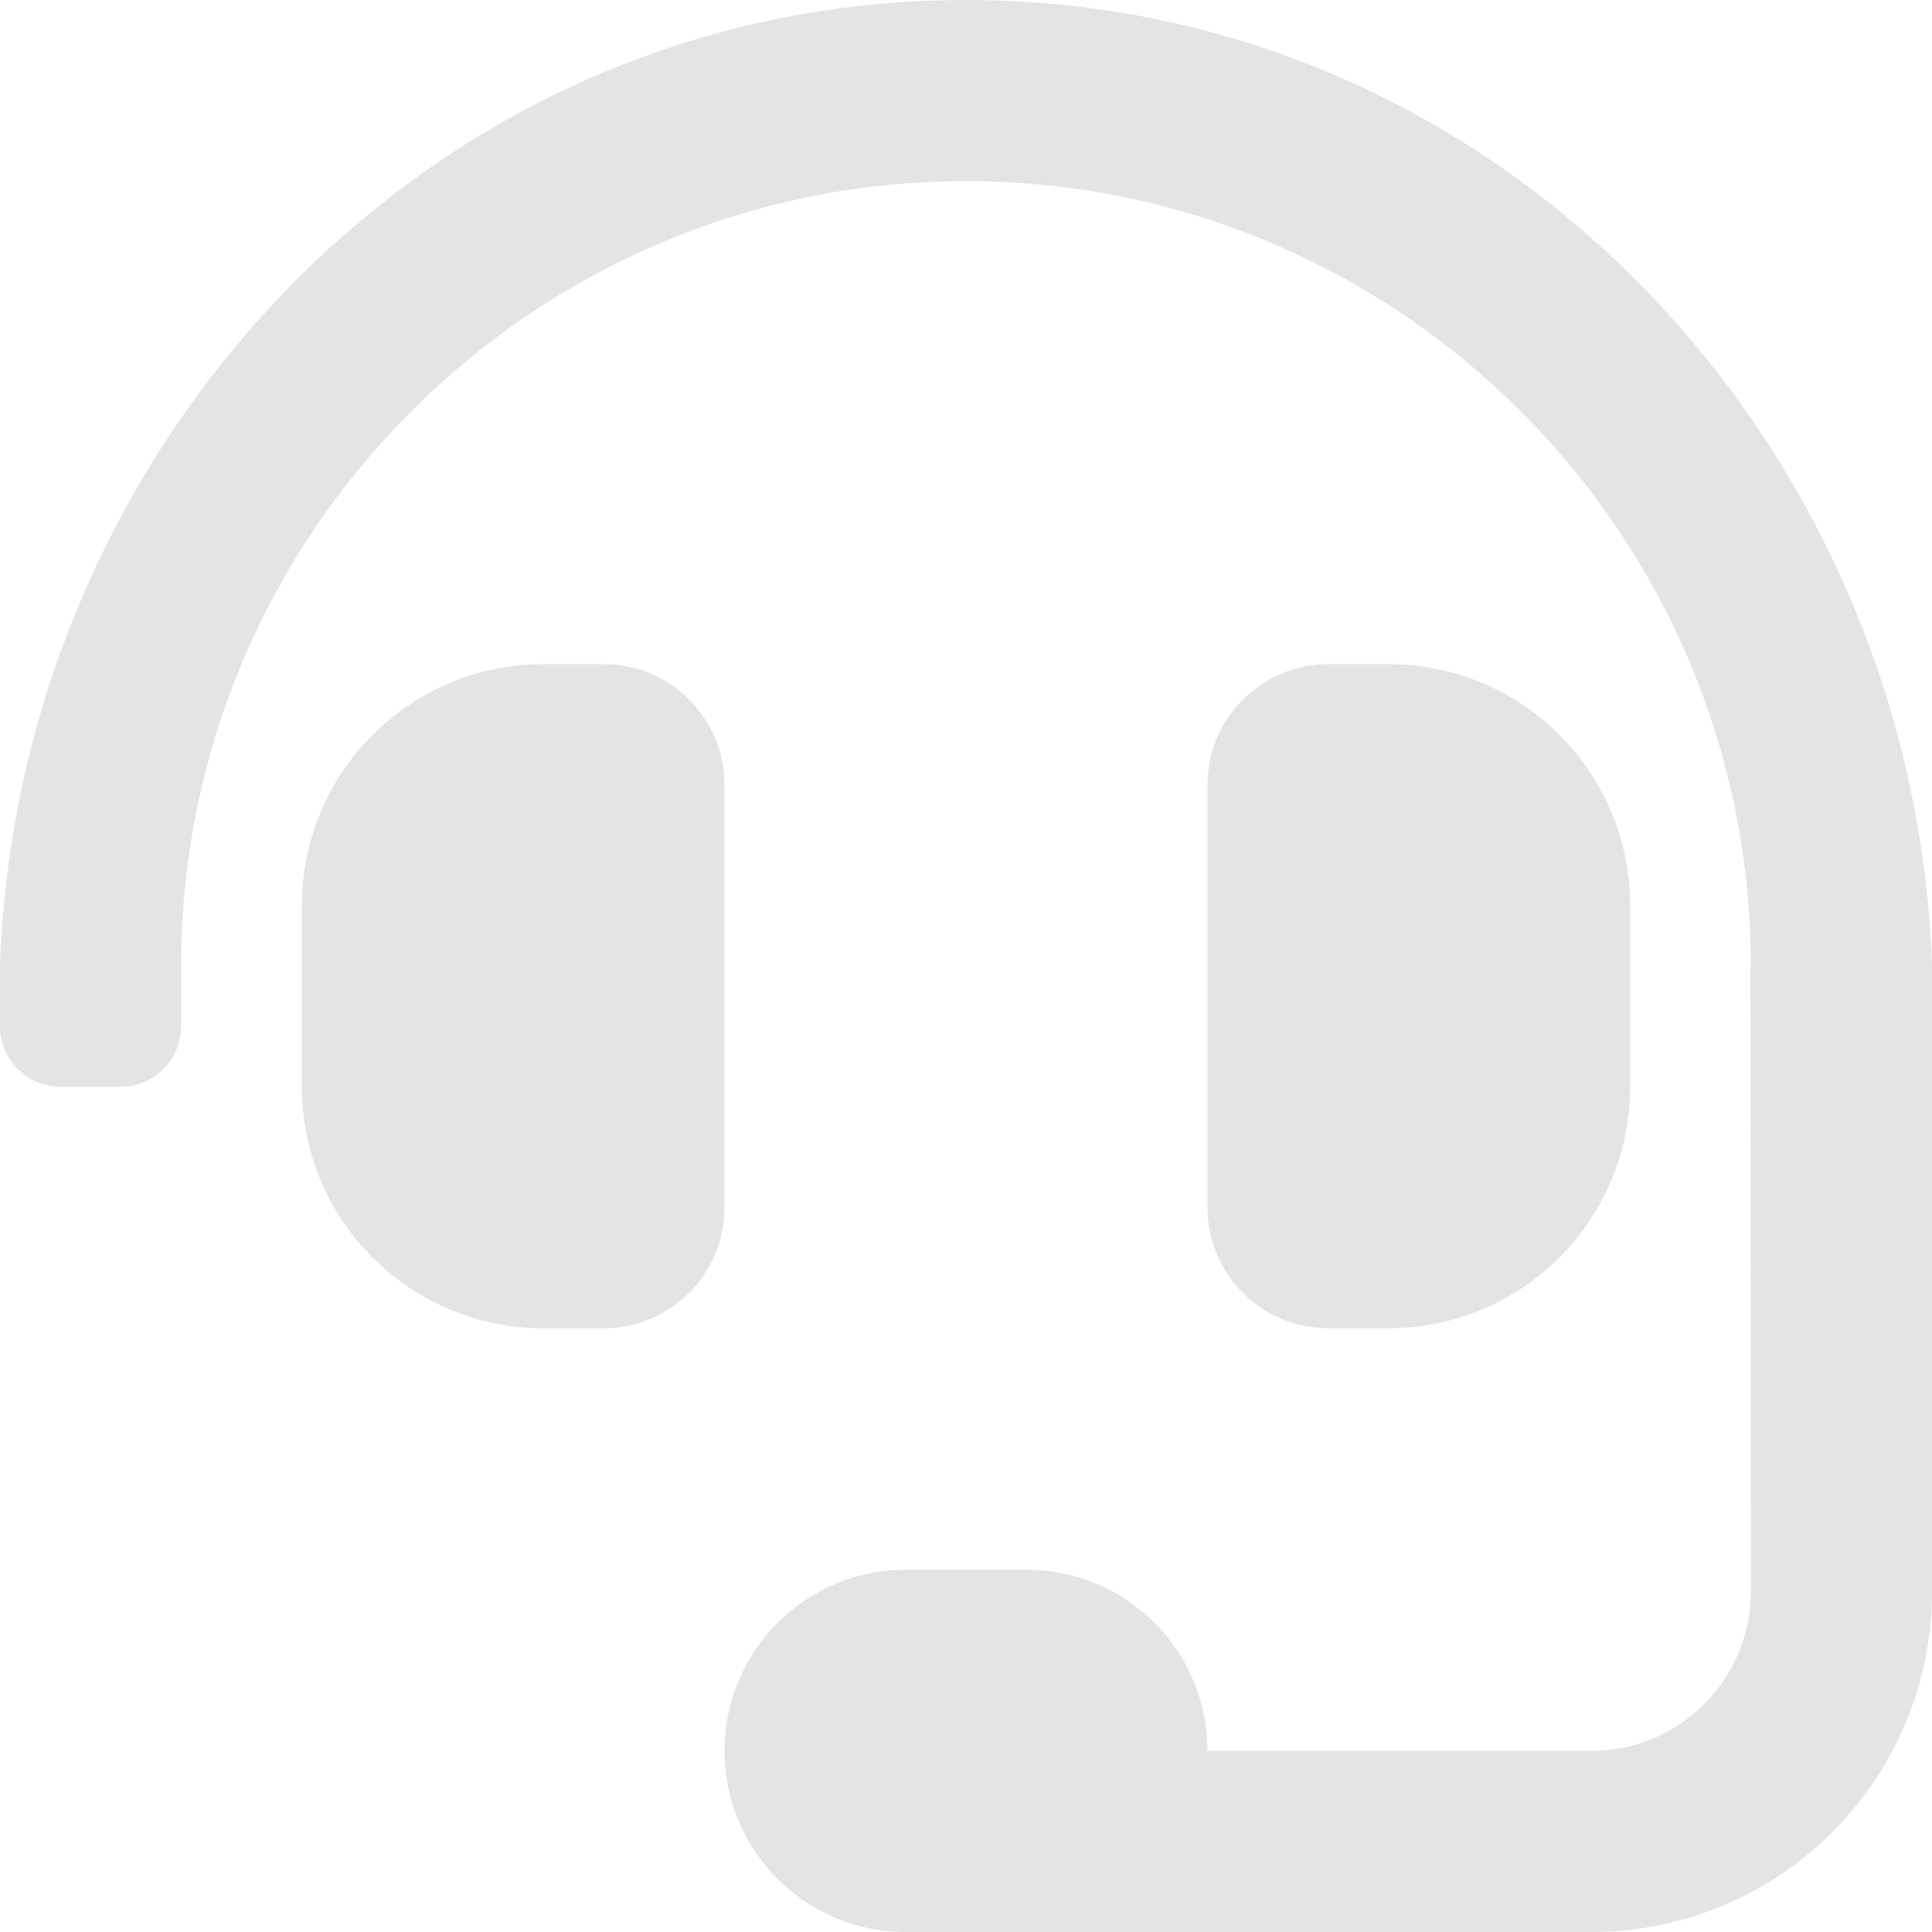
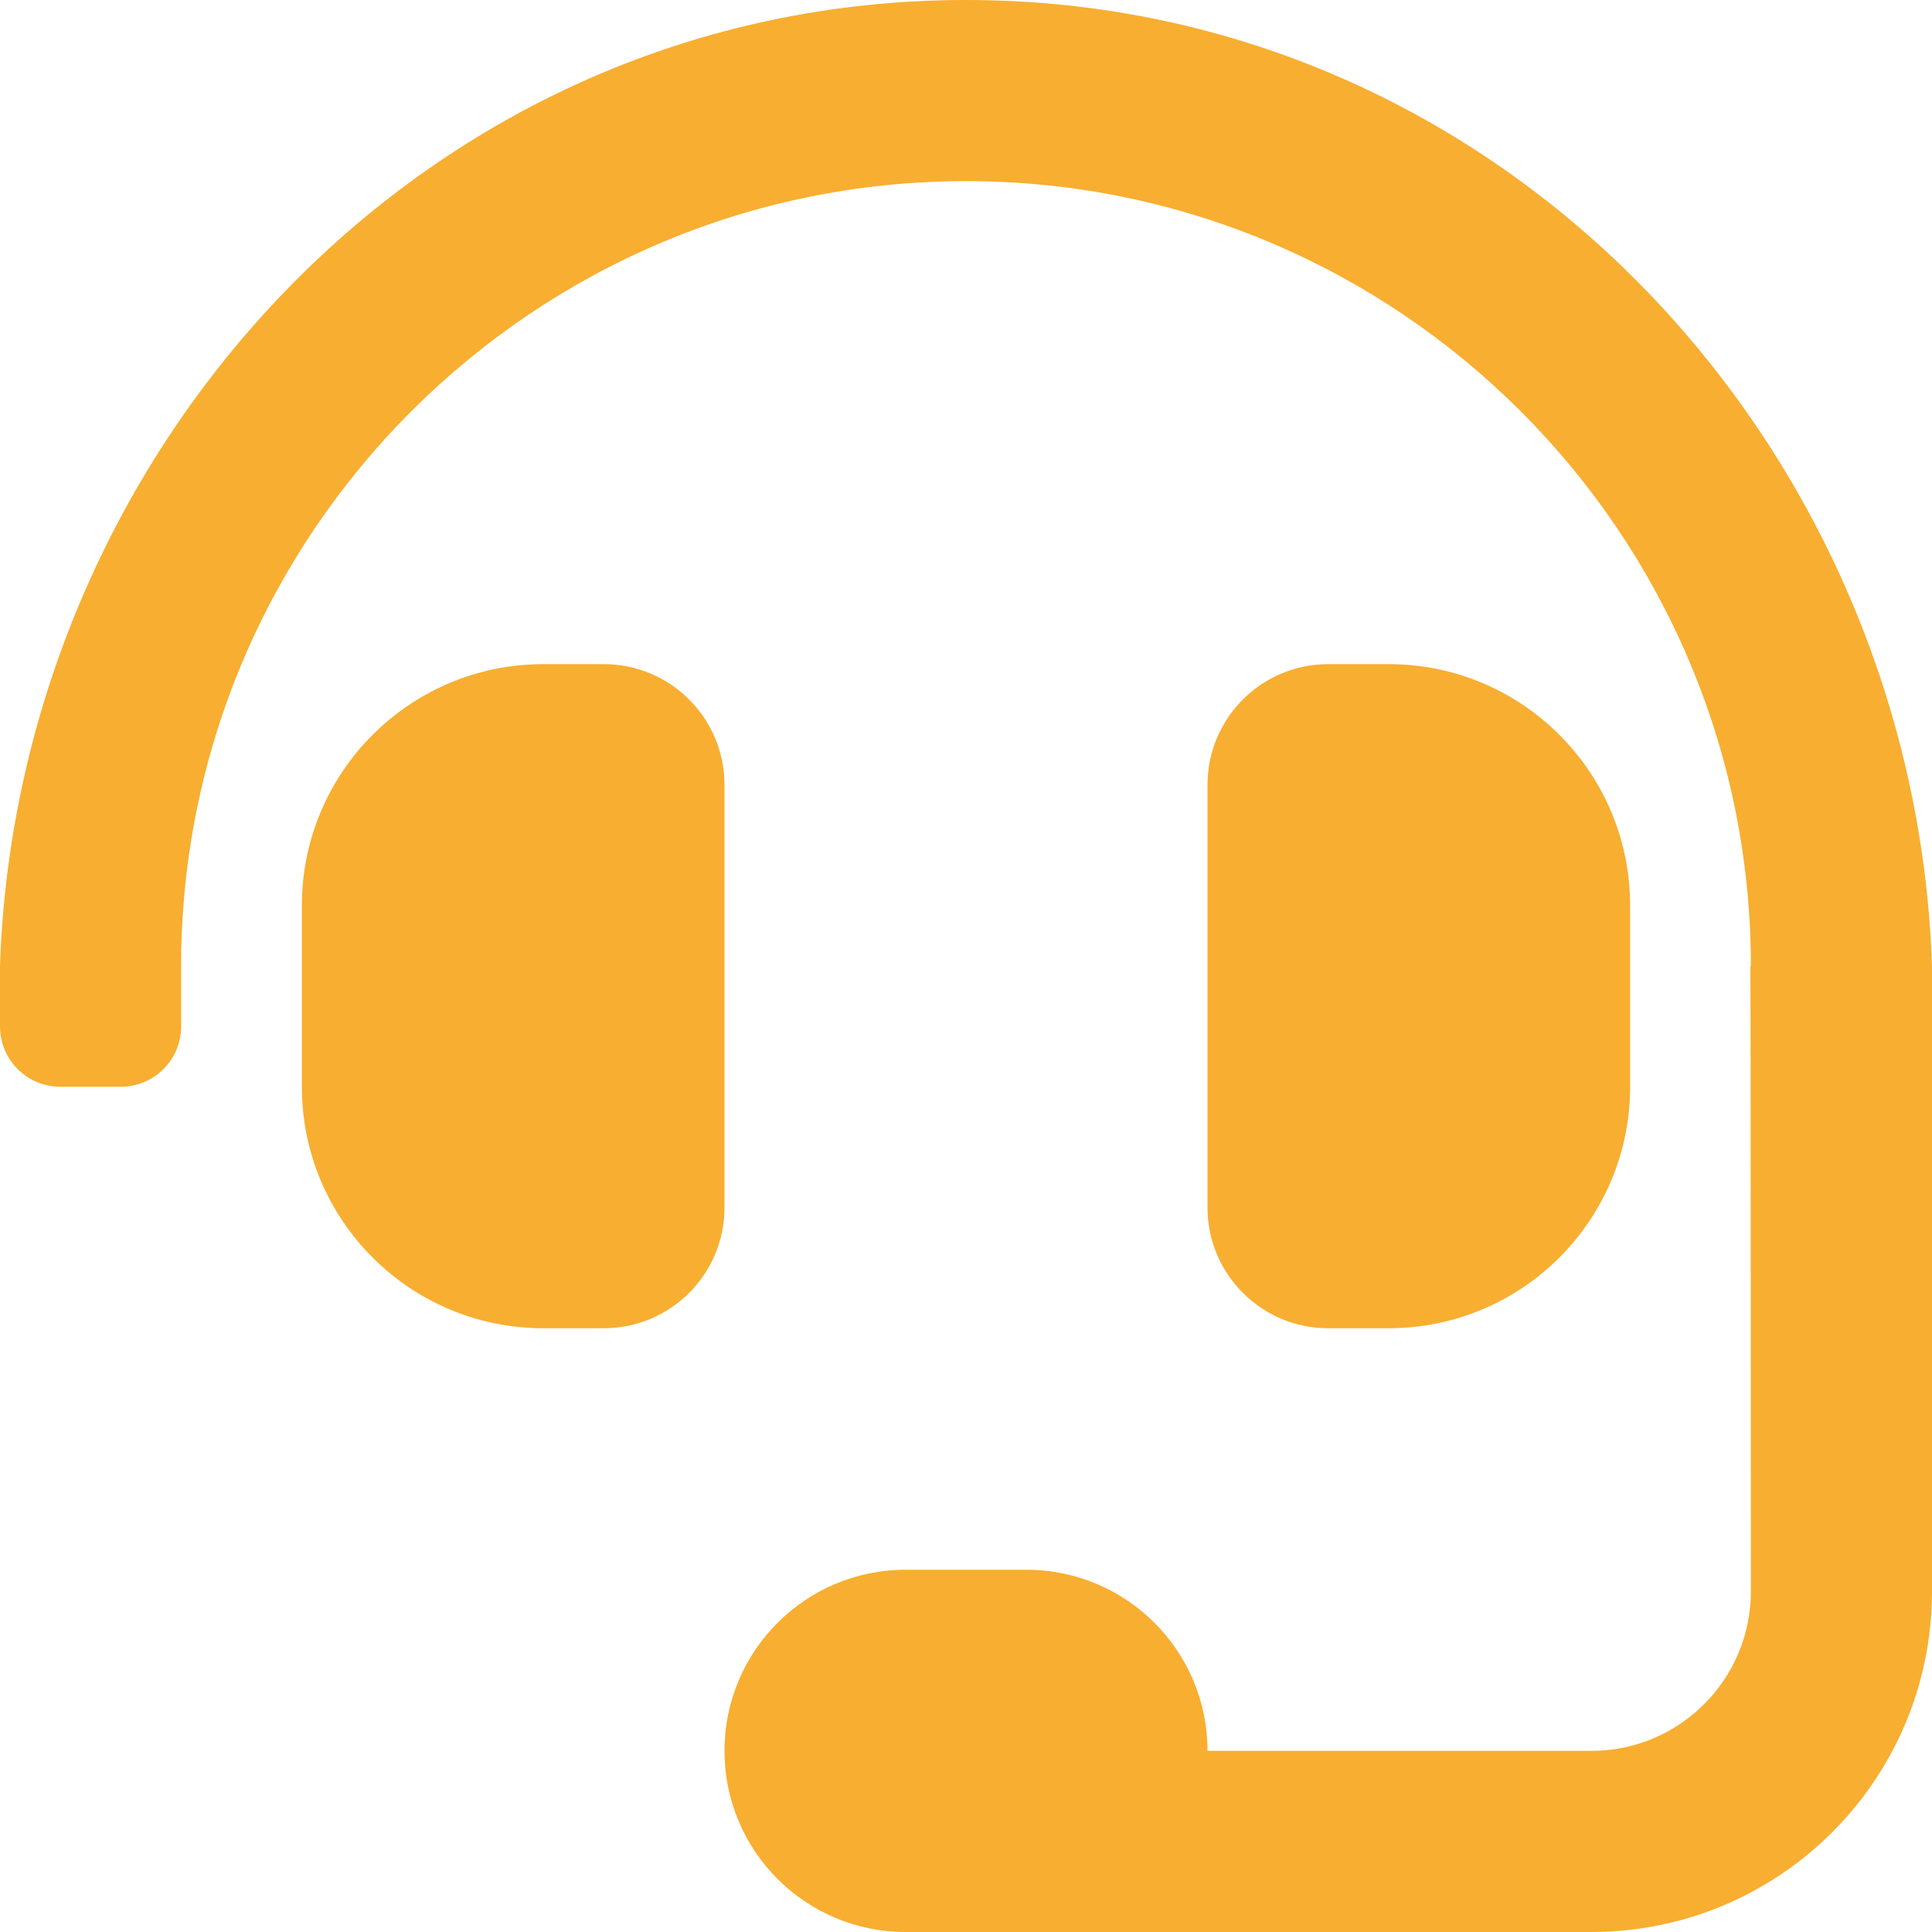
<svg xmlns="http://www.w3.org/2000/svg" aria-hidden="true" focusable="false" data-prefix="fas" data-icon="headset" class="svg-inline--fa fa-headset fa-w-16" role="img" viewBox="0 0 512 512">
-   <path fill="rgba(224,224,224,0.878)" d="M192 208c0-17.67-14.33-32-32-32h-16c-35.35 0-64 28.65-64 64v48c0 35.35 28.65 64 64 64h16c17.67 0 32-14.33 32-32V208zm176 144c35.35 0 64-28.65 64-64v-48c0-35.35-28.65-64-64-64h-16c-17.67 0-32 14.33-32 32v112c0 17.67 14.33 32 32 32h16zM256 0C113.18 0 4.58 118.83 0 256v16c0 8.84 7.16 16 16 16h16c8.84 0 16-7.16 16-16v-16c0-114.69 93.31-208 208-208s208 93.31 208 208h-.12c.08 2.43.12 165.72.12 165.72 0 23.35-18.93 42.28-42.28 42.28H320c0-26.51-21.49-48-48-48h-32c-26.51 0-48 21.49-48 48s21.49 48 48 48h181.72c49.86 0 90.28-40.42 90.28-90.28V256C507.42 118.83 398.82 0 256 0z" />
+   <path fill="#f8ae30" d="M192 208c0-17.67-14.33-32-32-32h-16c-35.35 0-64 28.65-64 64v48c0 35.35 28.65 64 64 64h16c17.67 0 32-14.33 32-32V208zm176 144c35.35 0 64-28.65 64-64v-48c0-35.35-28.65-64-64-64h-16c-17.67 0-32 14.33-32 32v112c0 17.67 14.33 32 32 32h16zM256 0C113.18 0 4.58 118.83 0 256v16c0 8.84 7.16 16 16 16h16c8.84 0 16-7.16 16-16v-16c0-114.69 93.31-208 208-208s208 93.31 208 208h-.12c.08 2.43.12 165.72.12 165.72 0 23.35-18.93 42.28-42.28 42.28H320c0-26.51-21.49-48-48-48h-32c-26.51 0-48 21.49-48 48s21.49 48 48 48h181.72c49.86 0 90.28-40.42 90.28-90.28V256C507.42 118.83 398.82 0 256 0z" />
</svg>
